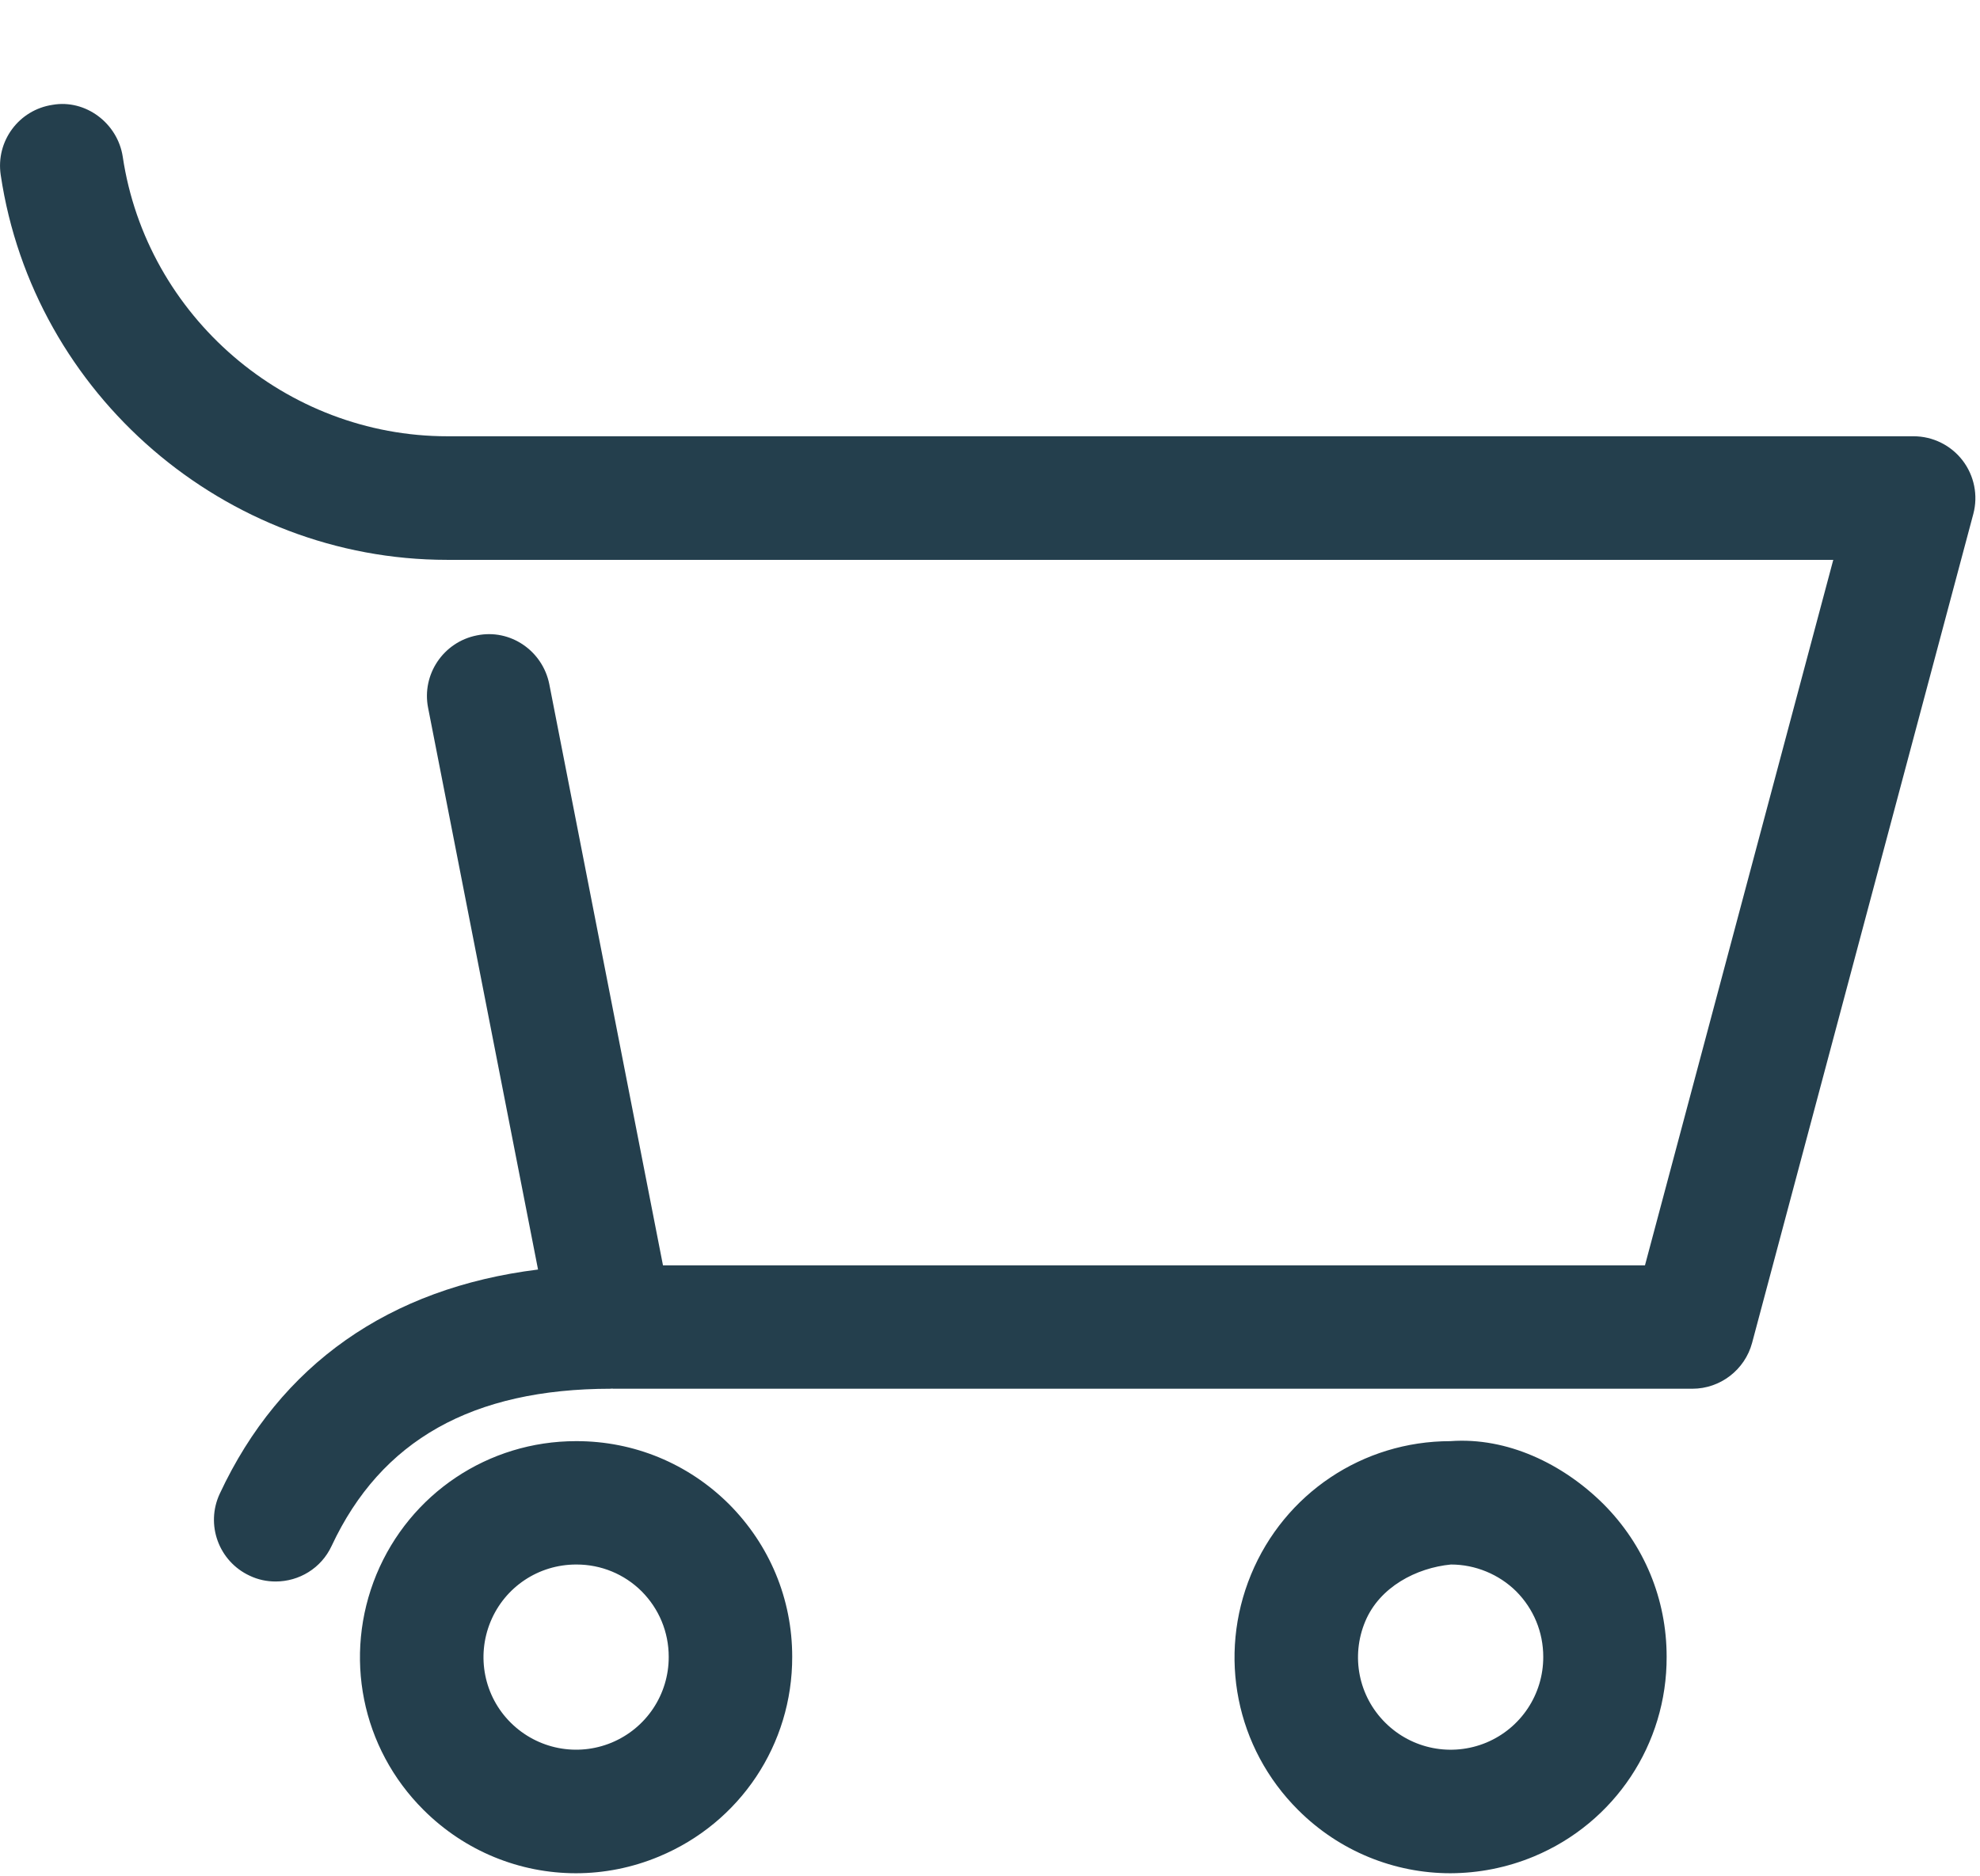
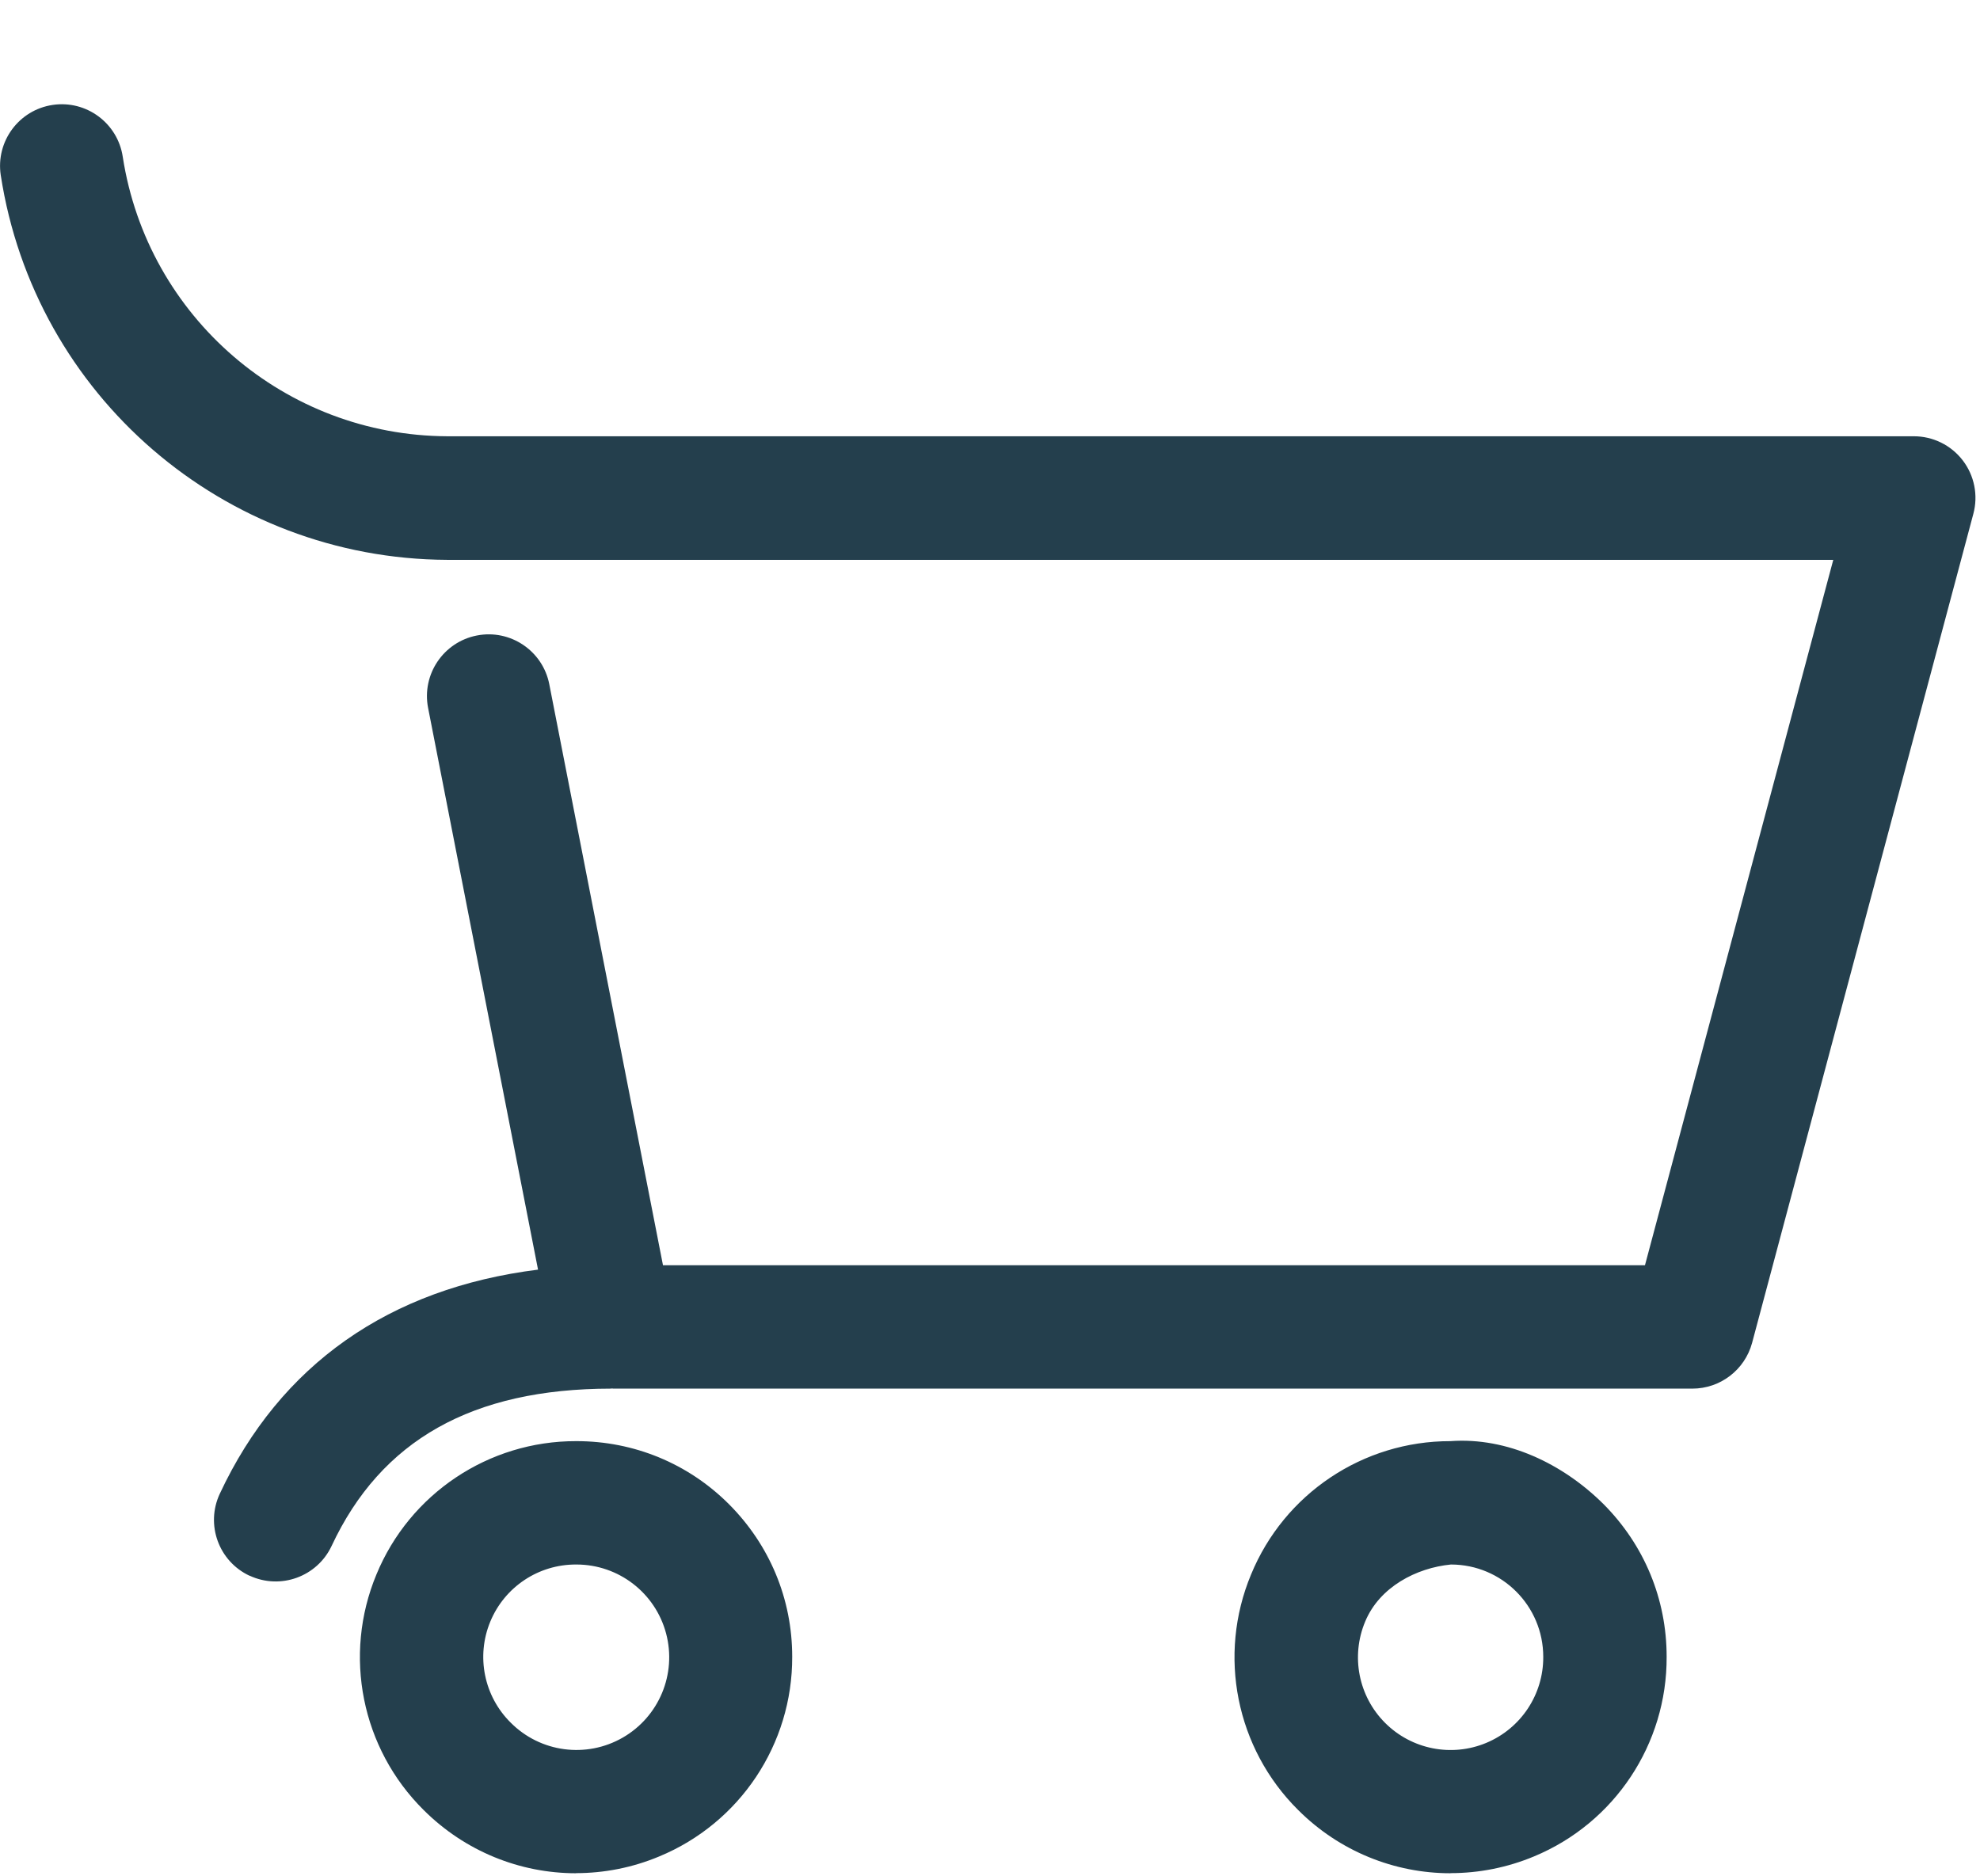
- <svg xmlns="http://www.w3.org/2000/svg" width="19" height="18" viewBox="0 0 19 18" fill="none">
-   <path fill-rule="evenodd" clip-rule="evenodd" d="M2.395 15.122C2.476 15.161 2.561 15.178 2.645 15.178C2.869 15.178 3.082 15.052 3.182 14.837C3.657 13.821 4.533 13.329 5.862 13.328C5.868 13.326 5.876 13.326 5.885 13.328H16.24C16.508 13.328 16.744 13.146 16.813 12.888L18.936 4.932C18.983 4.755 18.945 4.565 18.833 4.419C18.721 4.273 18.547 4.187 18.363 4.187H4.311H4.293C2.745 4.187 1.407 3.037 1.178 1.505C1.129 1.181 0.82 0.951 0.505 1.006C0.181 1.054 -0.042 1.355 0.007 1.68C0.321 3.789 2.162 5.373 4.29 5.373H4.314H17.592L15.785 12.144H6.362L5.271 6.566C5.207 6.246 4.897 6.032 4.576 6.098C4.255 6.161 4.045 6.473 4.108 6.793L5.163 12.184C3.736 12.361 2.688 13.095 2.109 14.335C1.97 14.632 2.099 14.984 2.395 15.122ZM13.918 17.978C13.382 17.978 12.854 17.768 12.457 17.371C11.86 16.776 11.683 15.891 12.005 15.111C12.326 14.334 13.077 13.831 13.918 13.831C14.464 13.791 14.998 14.049 15.386 14.434C15.778 14.827 15.993 15.346 15.993 15.9C15.996 16.739 15.496 17.493 14.719 17.817C14.459 17.925 14.188 17.977 13.918 17.978ZM5.527 17.978C4.99 17.978 4.463 17.768 4.065 17.371C3.468 16.777 3.291 15.891 3.612 15.111C3.934 14.334 4.686 13.831 5.527 13.831H5.533C6.083 13.831 6.602 14.045 6.994 14.434C7.386 14.827 7.602 15.346 7.602 15.9C7.604 16.741 7.103 17.493 6.325 17.817C6.067 17.925 5.795 17.978 5.527 17.978ZM5.533 15.015H5.529C5.168 15.015 4.845 15.23 4.707 15.564C4.57 15.897 4.645 16.279 4.901 16.533C5.157 16.787 5.538 16.862 5.87 16.724C6.203 16.585 6.418 16.261 6.417 15.901C6.417 15.664 6.325 15.441 6.157 15.272C5.991 15.107 5.768 15.015 5.533 15.015ZM13.923 15.015H13.924C14.157 15.015 14.384 15.109 14.549 15.272C14.717 15.441 14.809 15.664 14.809 15.901C14.81 16.261 14.595 16.585 14.263 16.724C13.931 16.862 13.549 16.788 13.293 16.533C13.037 16.279 12.961 15.897 13.1 15.563C13.238 15.23 13.592 15.047 13.923 15.015Z" fill="#243F4D" />
+ <svg xmlns="http://www.w3.org/2000/svg" width="19" height="18" fill="none">
+   <path fill-rule="evenodd" clip-rule="evenodd" d="M2.395 15.122a.593.593 0 00.787-.285c.475-1.016 1.35-1.509 2.68-1.51a.043.043 0 01.023 0H16.24a.594.594 0 00.573-.439l2.123-7.956a.591.591 0 00-.573-.745H4.293a3.165 3.165 0 01-3.115-2.682.591.591 0 10-1.171.175A4.354 4.354 0 004.29 5.373h13.302l-1.807 6.77H6.362L5.271 6.567a.592.592 0 10-1.163.227l1.055 5.391c-1.427.178-2.475.912-3.054 2.151a.592.592 0 00.286.787zm11.524 2.856c-.537 0-1.065-.21-1.462-.607a2.065 2.065 0 01-.452-2.26 2.065 2.065 0 011.913-1.28c.546-.04 1.08.218 1.468.603.392.393.607.912.607 1.466a2.064 2.064 0 01-1.274 1.917 2.08 2.08 0 01-.8.16zm-8.392 0c-.537 0-1.064-.21-1.462-.607a2.066 2.066 0 01-.453-2.26 2.068 2.068 0 011.915-1.28h.006c.55 0 1.07.214 1.46.603.393.393.609.912.609 1.466a2.066 2.066 0 01-1.277 1.917c-.258.108-.53.16-.798.16zm.006-2.963h-.004a.887.887 0 00-.628 1.518.89.89 0 10.632-1.518zm8.39 0h.001a.886.886 0 01.885.886.889.889 0 11-1.709-.338c.138-.333.492-.516.823-.548z" fill="#243F4D" />
</svg>
